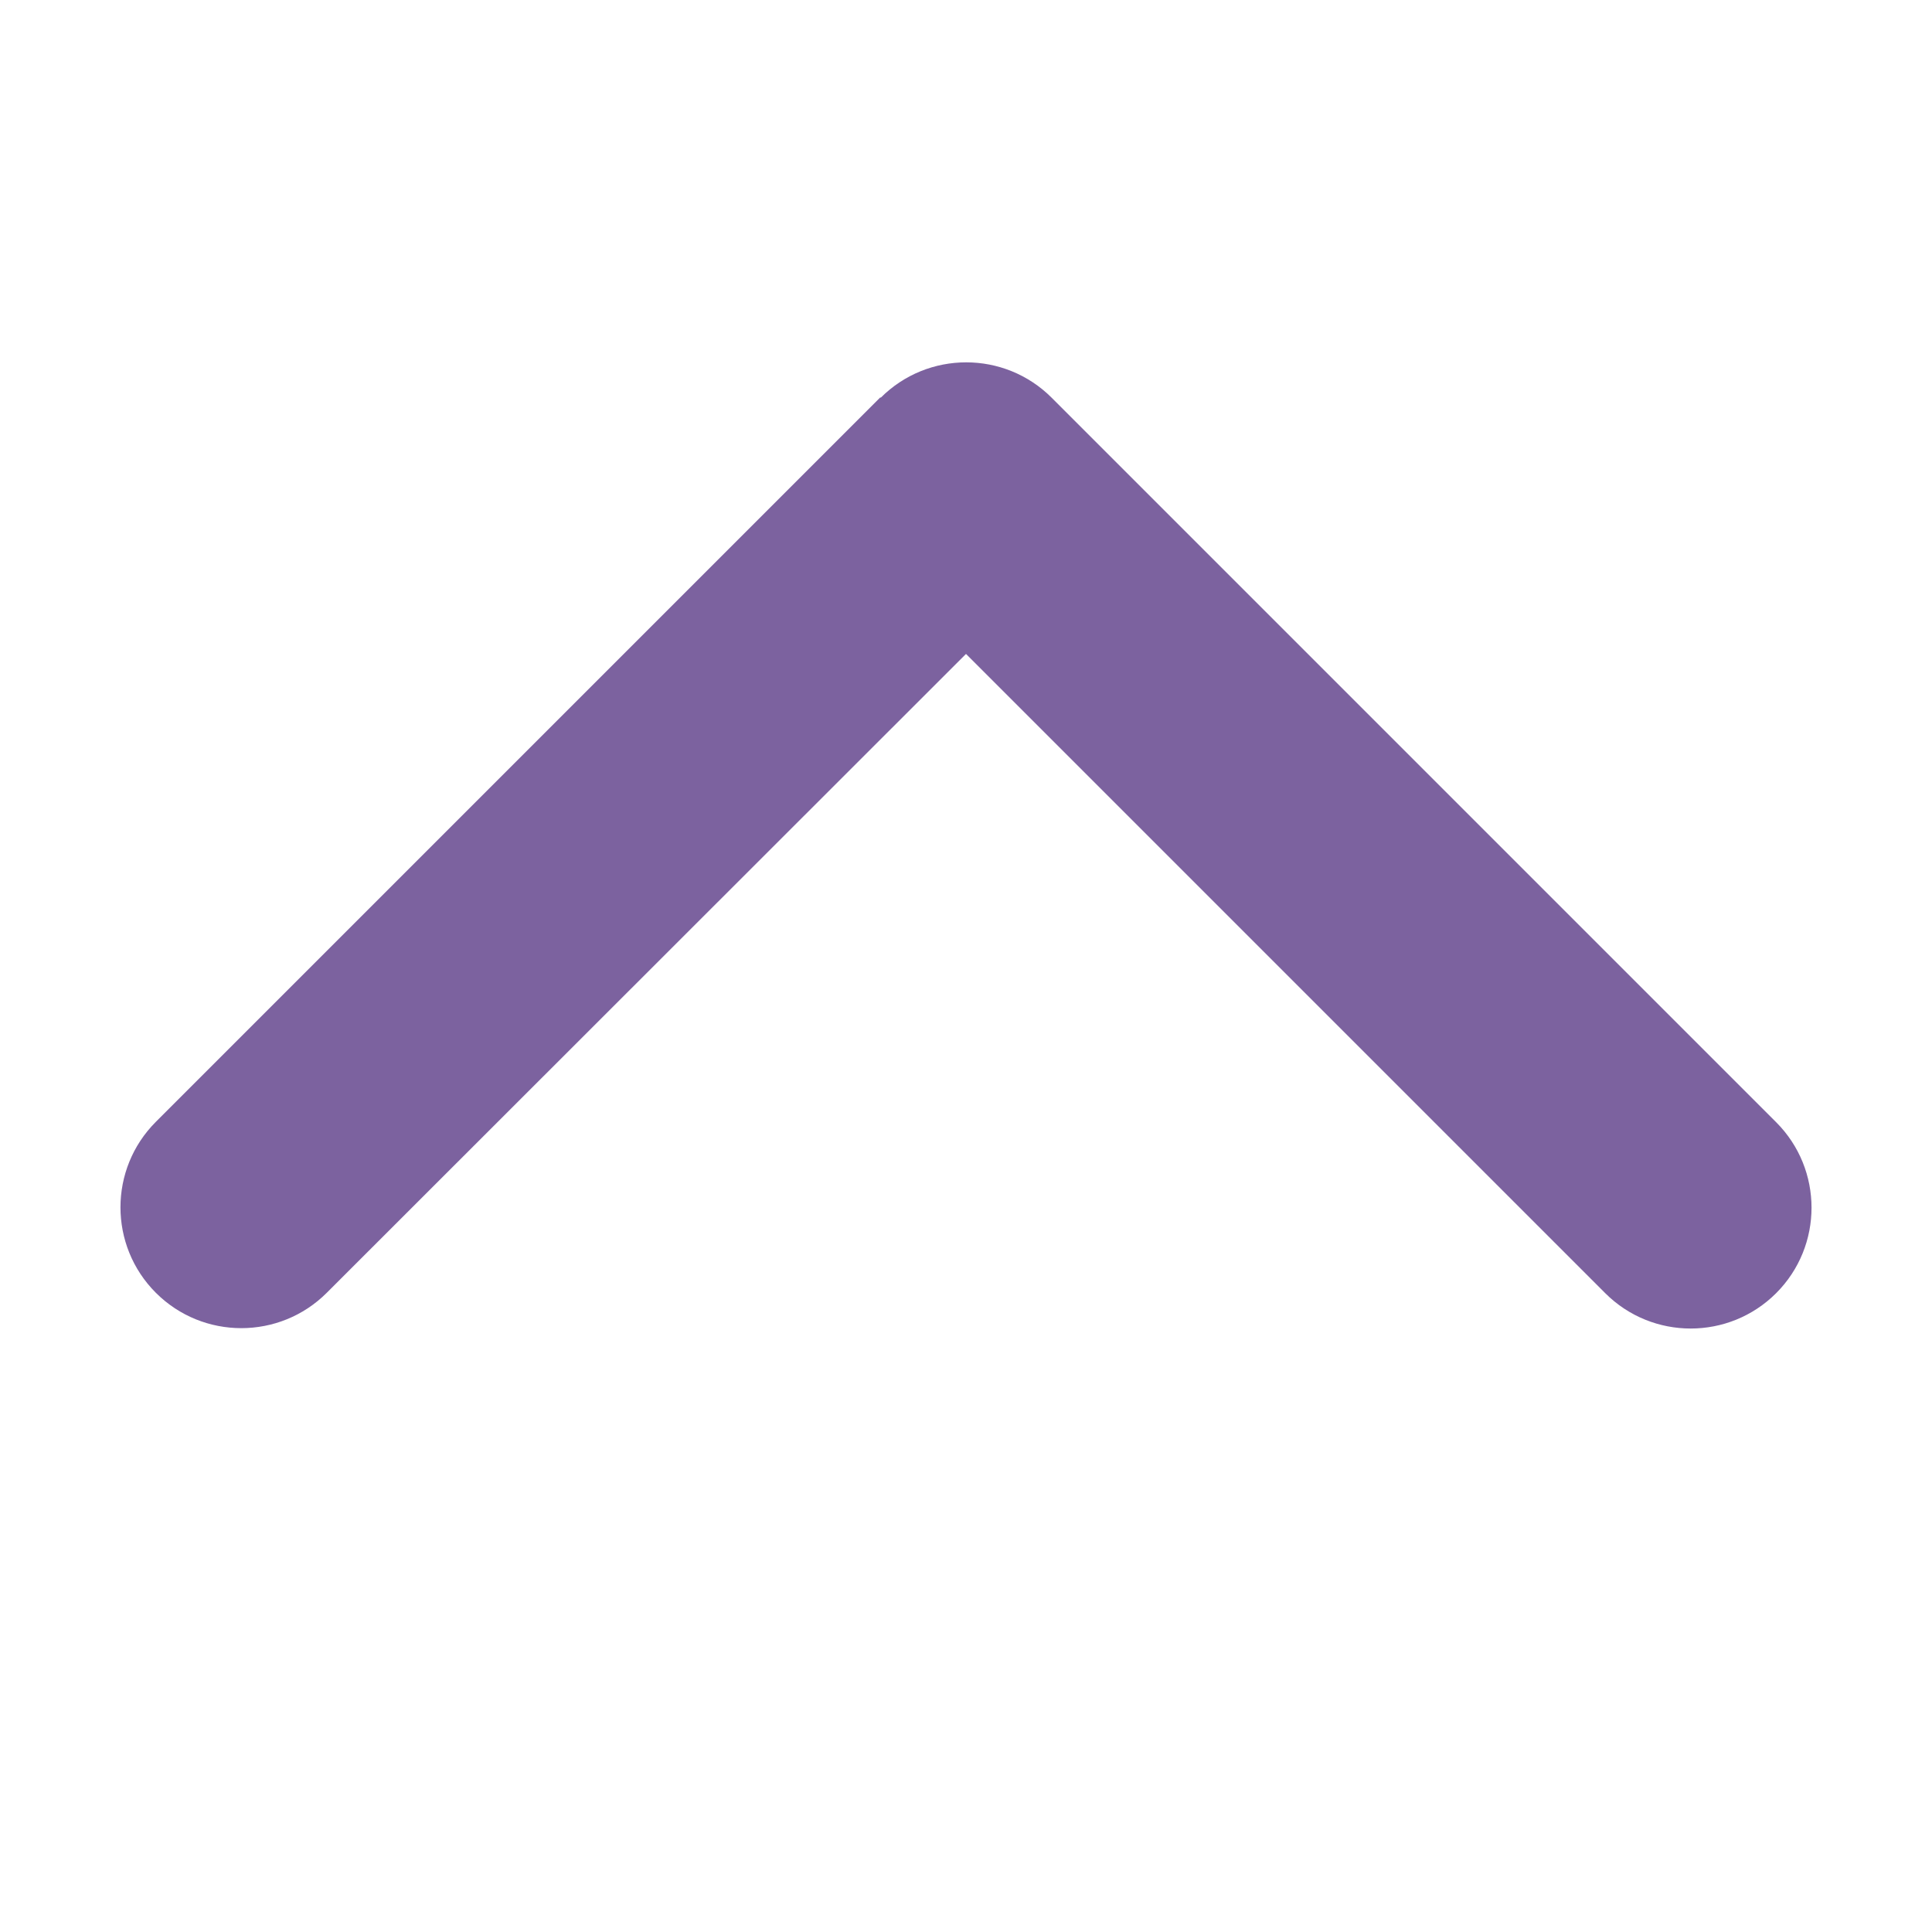
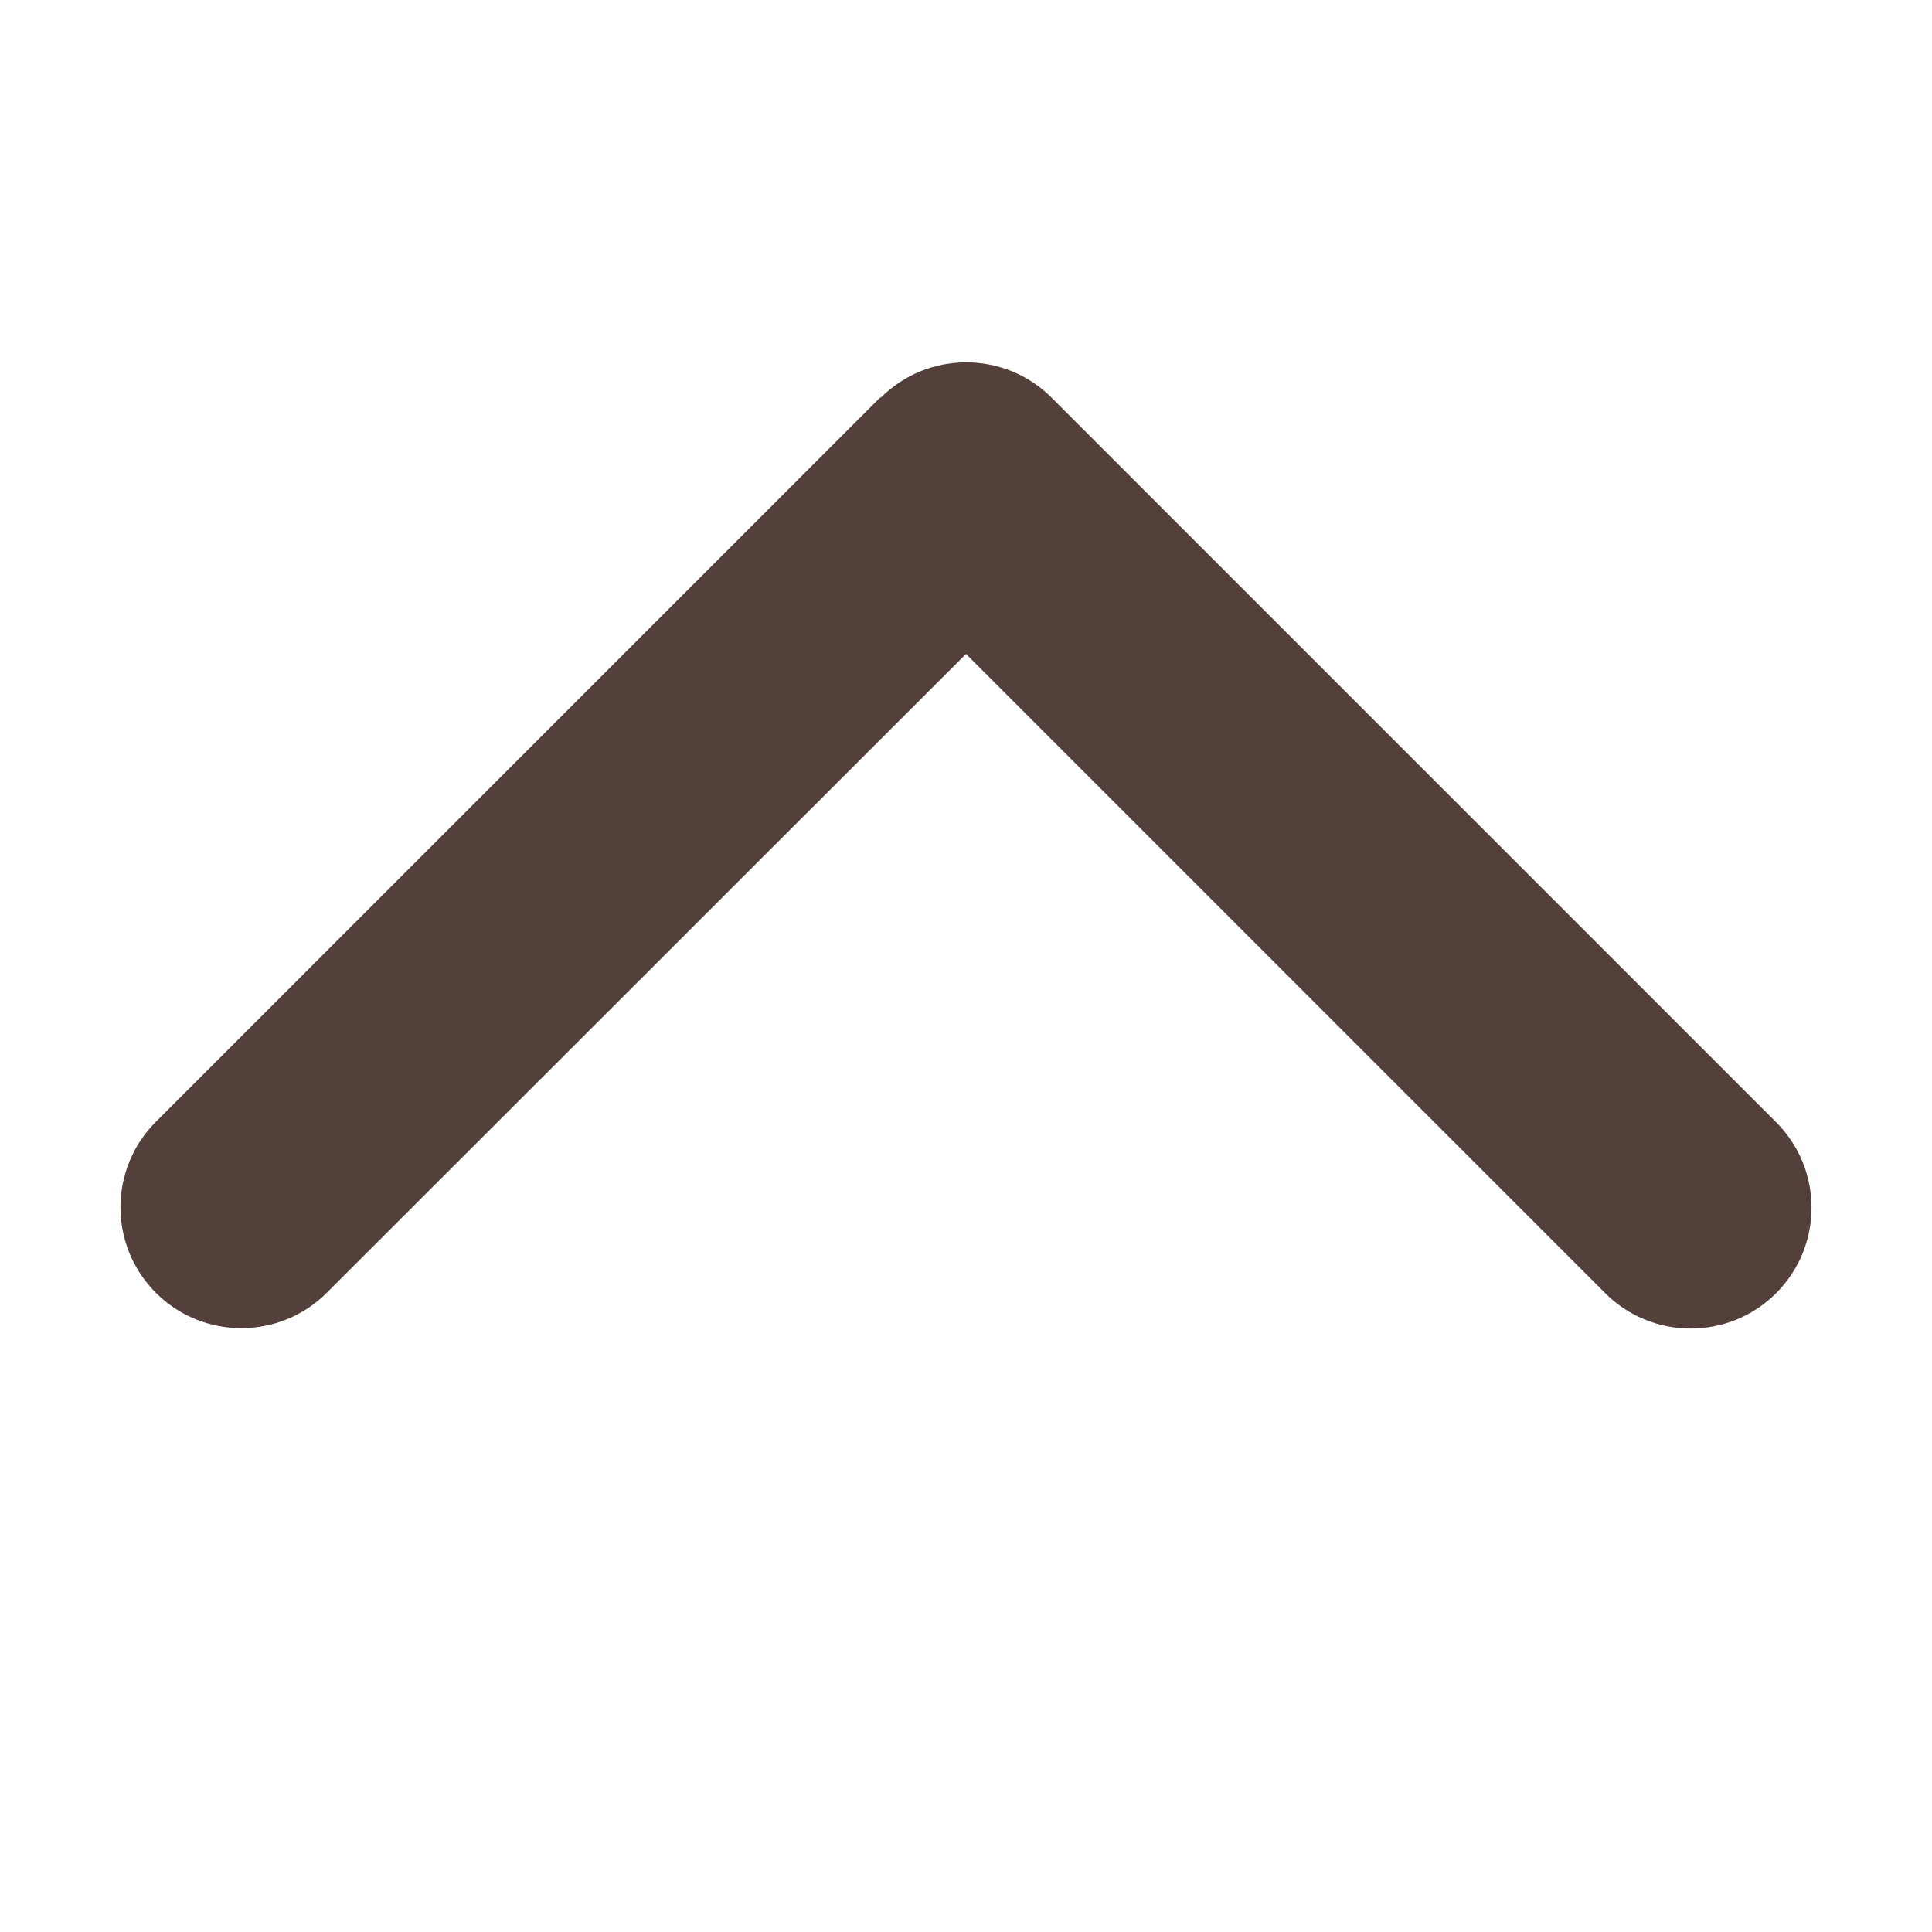
<svg xmlns="http://www.w3.org/2000/svg" viewBox="0 0 512 512" version="1.1" id="svg4">
  <defs id="defs8" />
-   <path d="M233.4 105.4c12.5-12.5 32.8-12.5 45.3 0l192 192c12.5 12.5 12.5 32.8 0 45.3s-32.8 12.5-45.3 0L256 173.3 86.6 342.6c-12.5 12.5-32.8 12.5-45.3 0s-12.5-32.8 0-45.3l192-192z" id="path2" style="fill:#7c629f;fill-opacity:1" />
+   <path d="M233.4 105.4c12.5-12.5 32.8-12.5 45.3 0l192 192c12.5 12.5 12.5 32.8 0 45.3s-32.8 12.5-45.3 0L256 173.3 86.6 342.6c-12.5 12.5-32.8 12.5-45.3 0s-12.5-32.8 0-45.3l192-192z" id="path2" style="fill:#53403a;fill-opacity:1" />
</svg>
